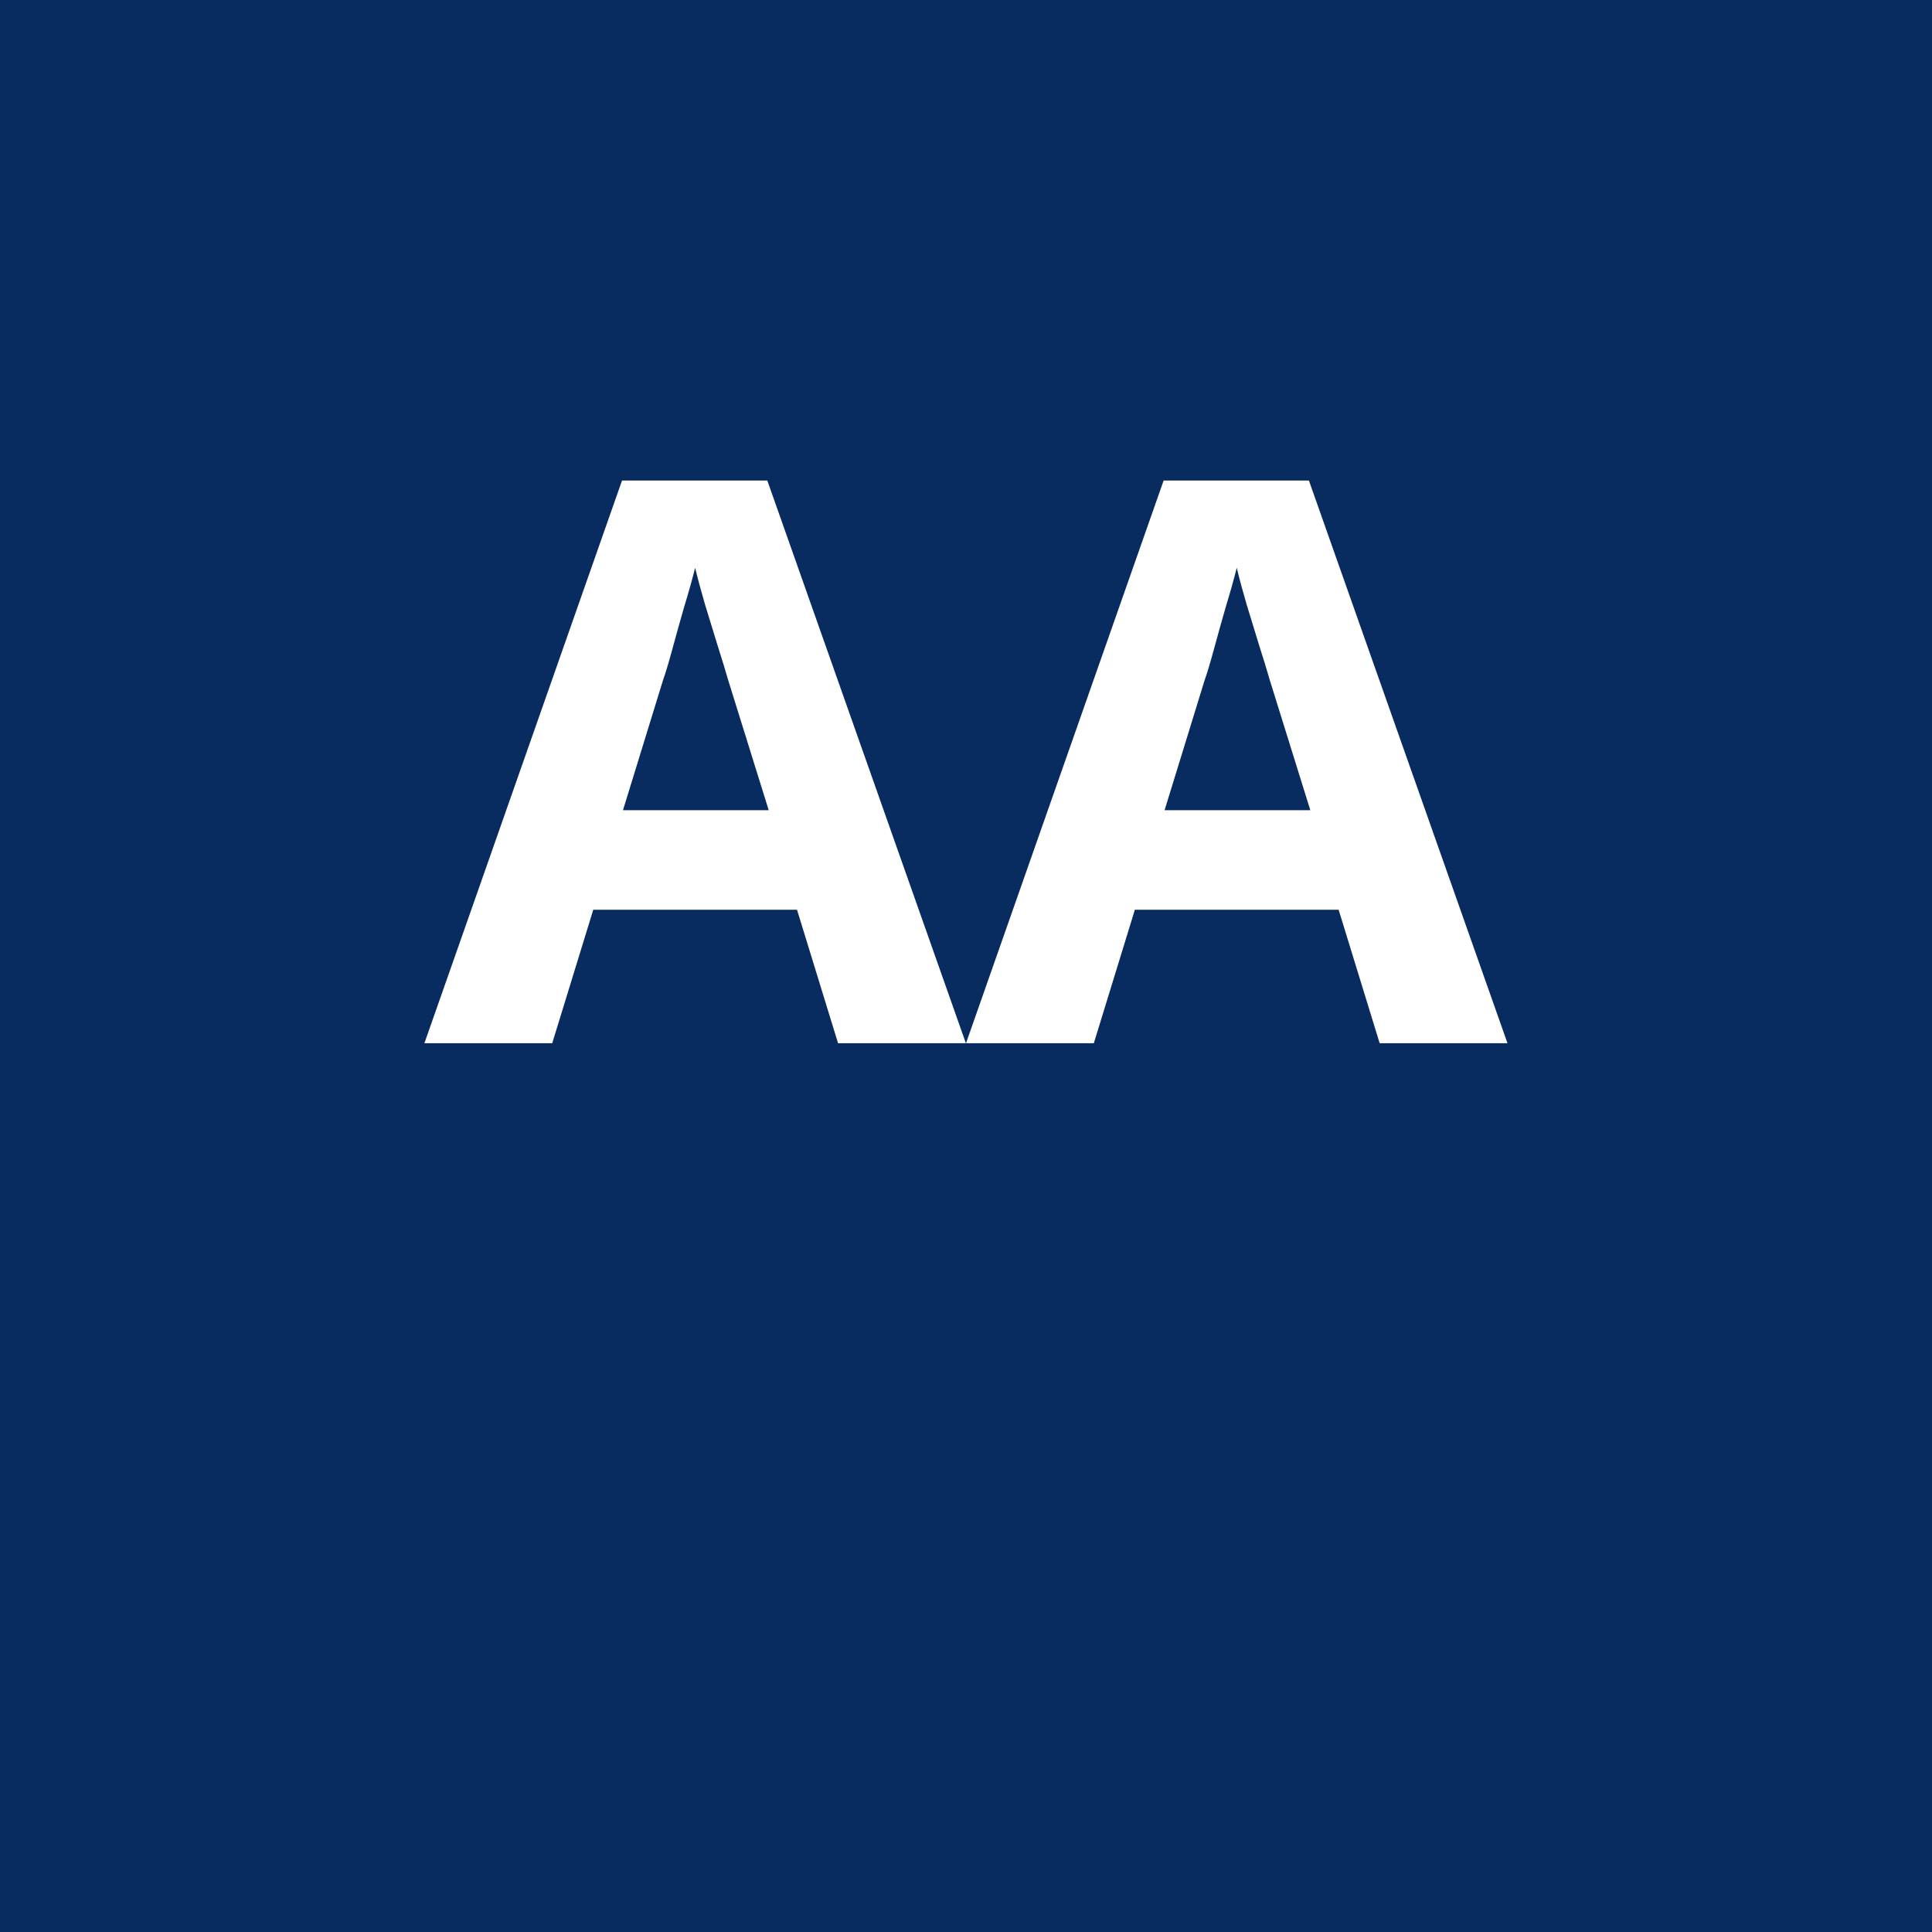
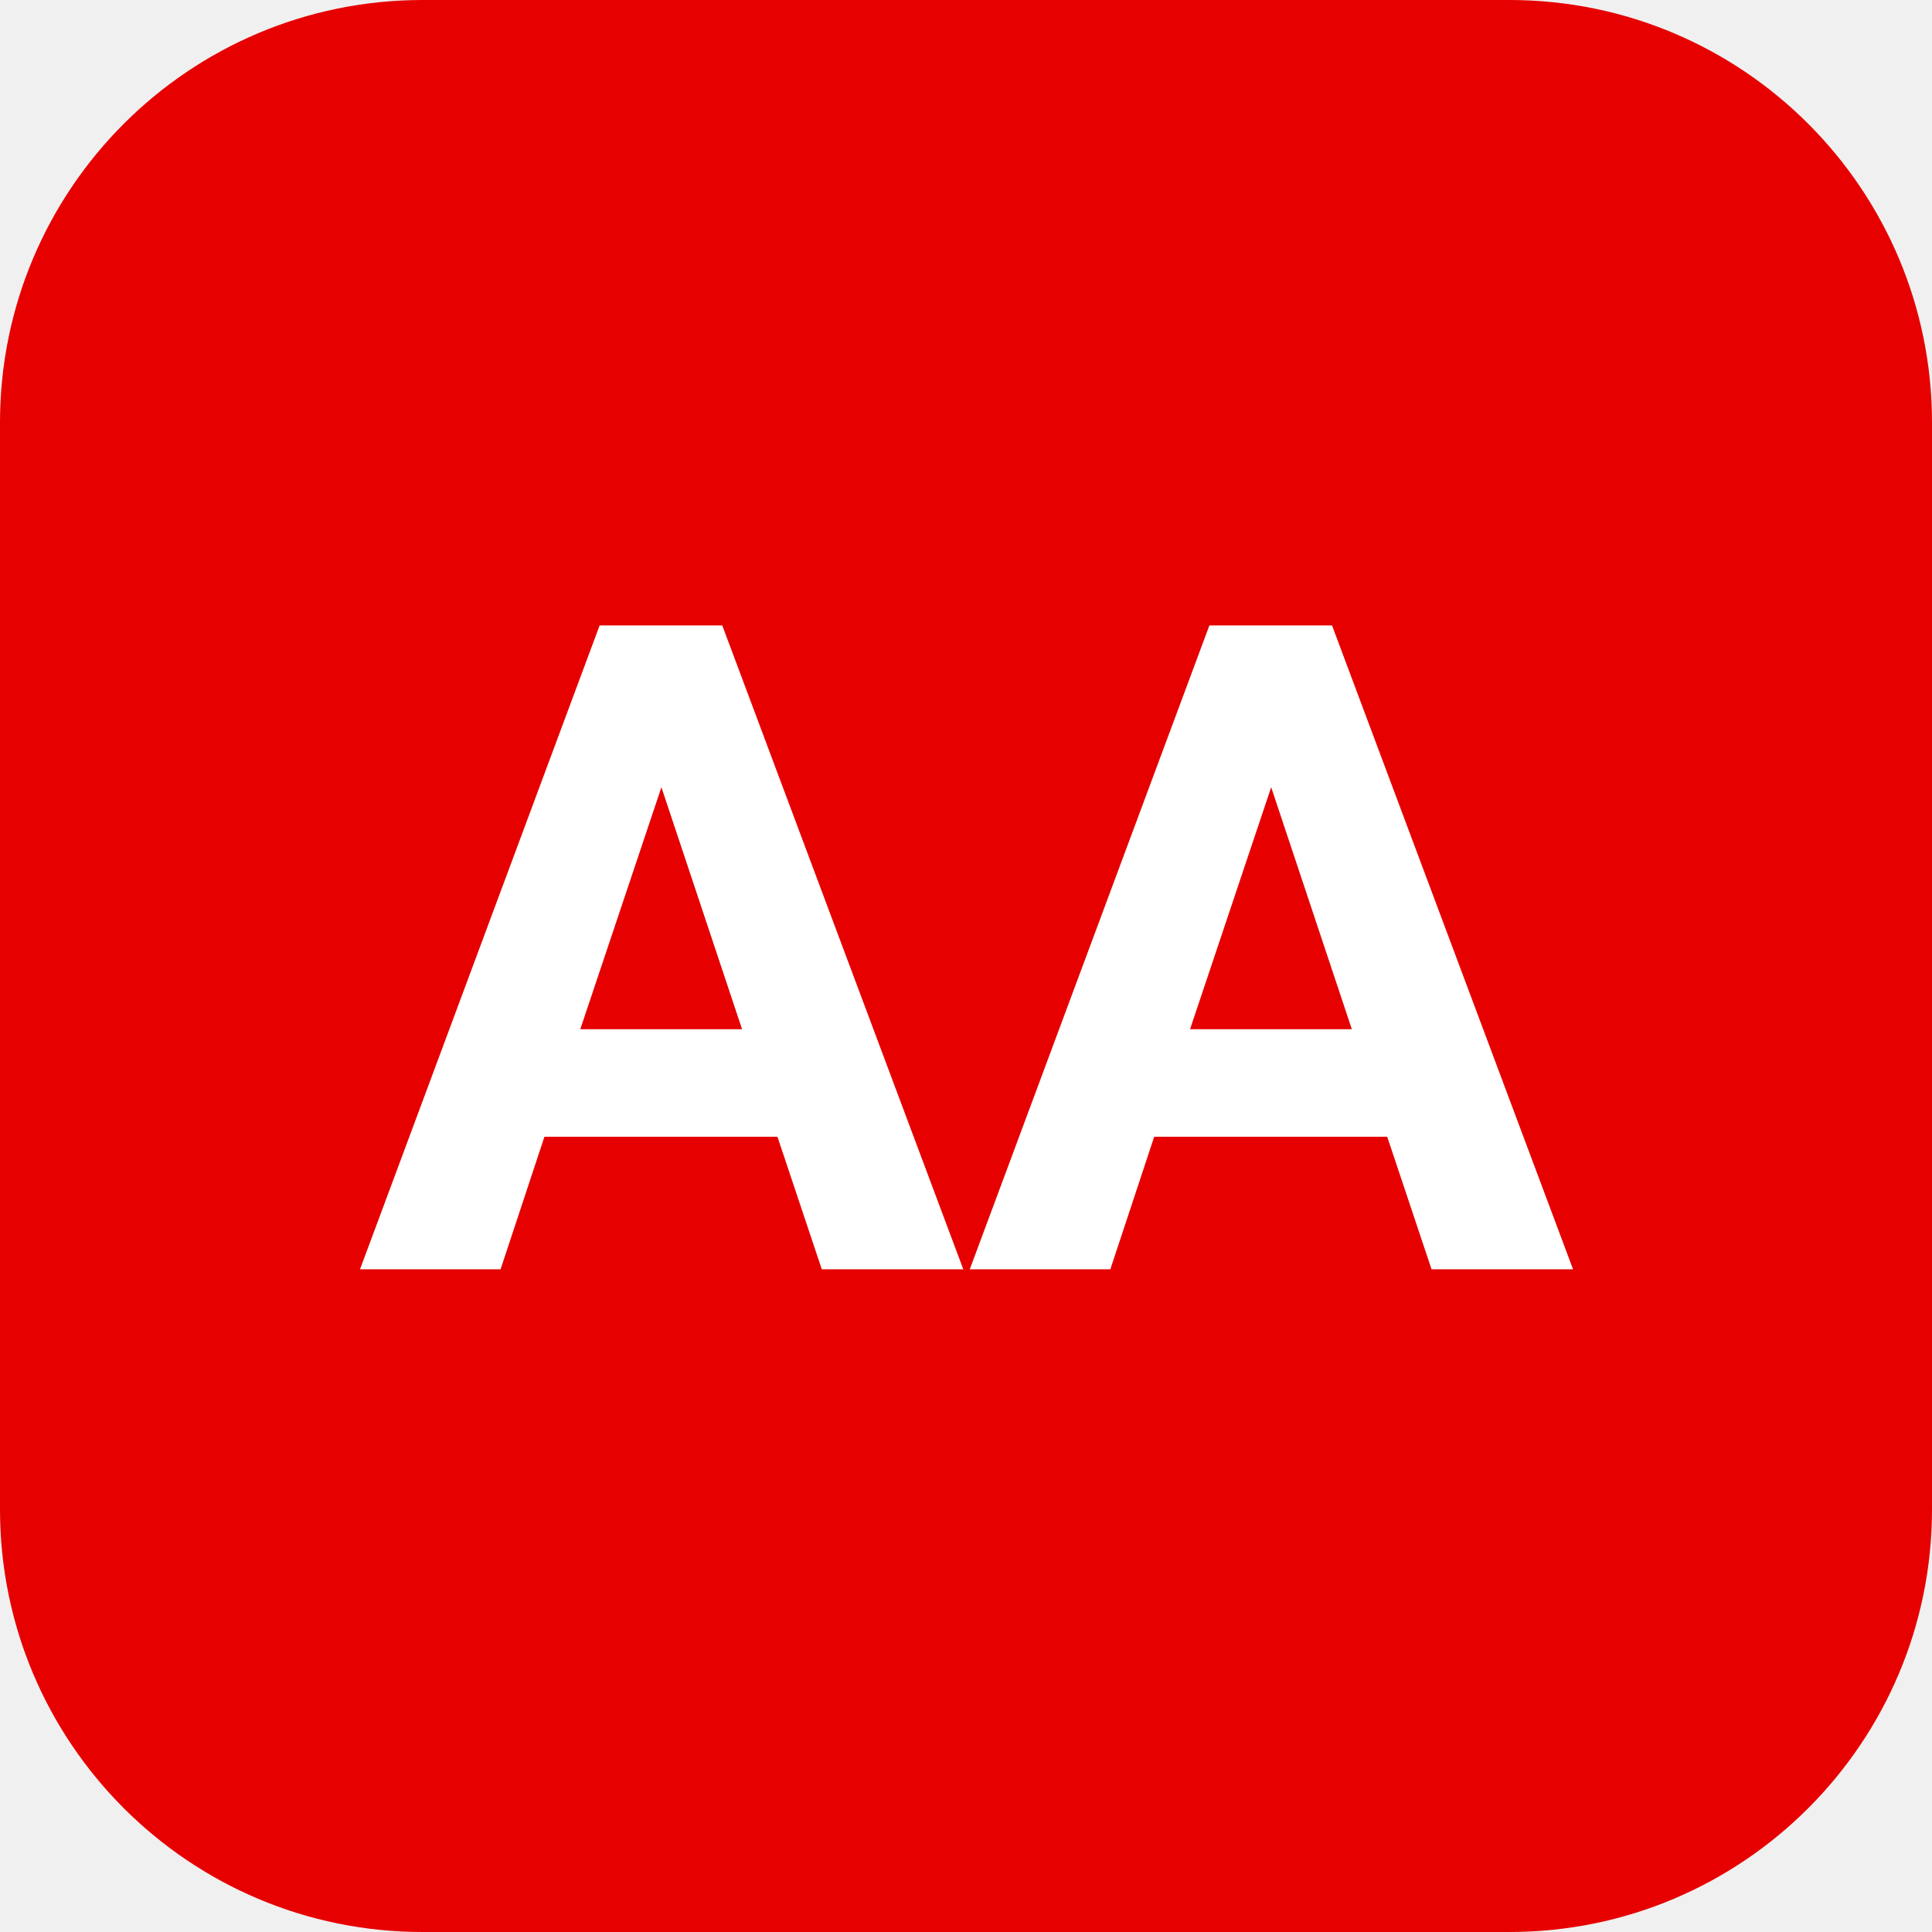
<svg xmlns="http://www.w3.org/2000/svg" viewBox="0 0 64 64">
-   <rect width="64" height="64" fill="#082B60" />
-   <text x="50%" y="54%" text-anchor="middle" font-family="Bricolage Grotesque, sans-serif" font-size="26" font-weight="800" fill="#fff">AA</text>
+   <rect width="64" height="64" rx="14" fill="#e60000" />
+   <text x="50%" y="50%" dy="0.06em" text-anchor="middle" dominant-baseline="middle" font-family="-apple-system,Segoe UI,Roboto,sans-serif" font-size="30" font-weight="700" fill="#fff">AA</text>
</svg>
